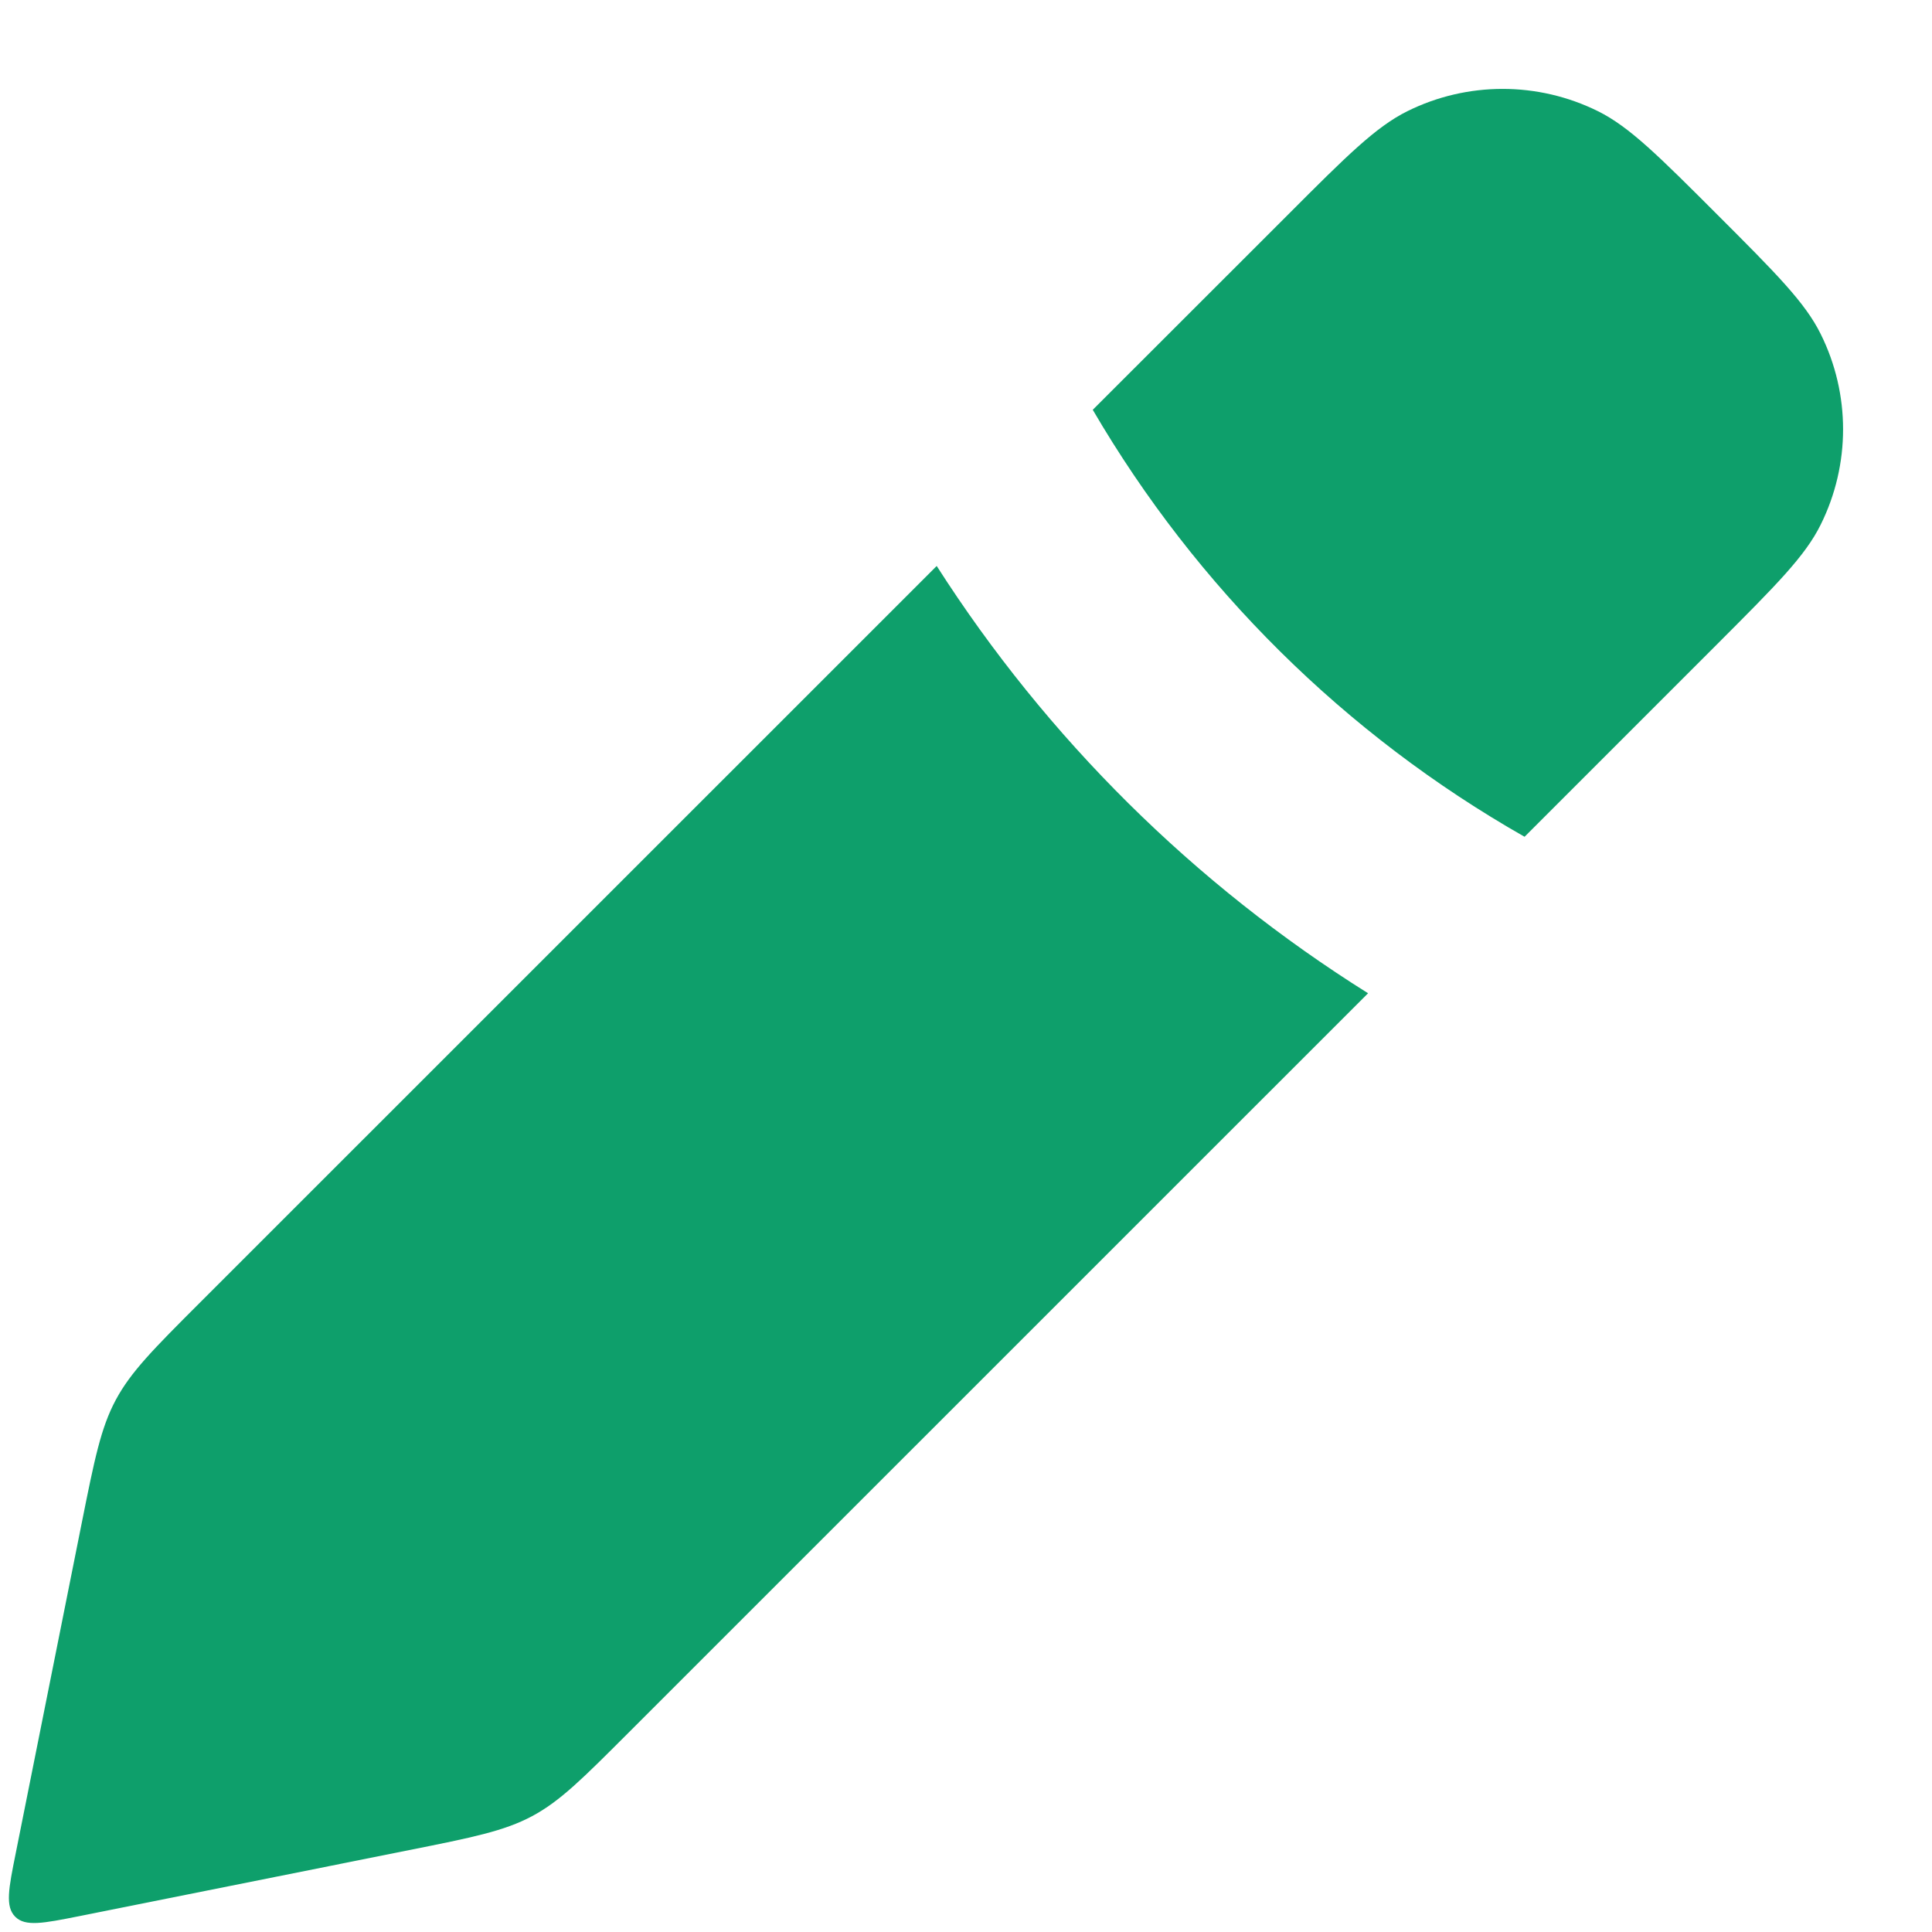
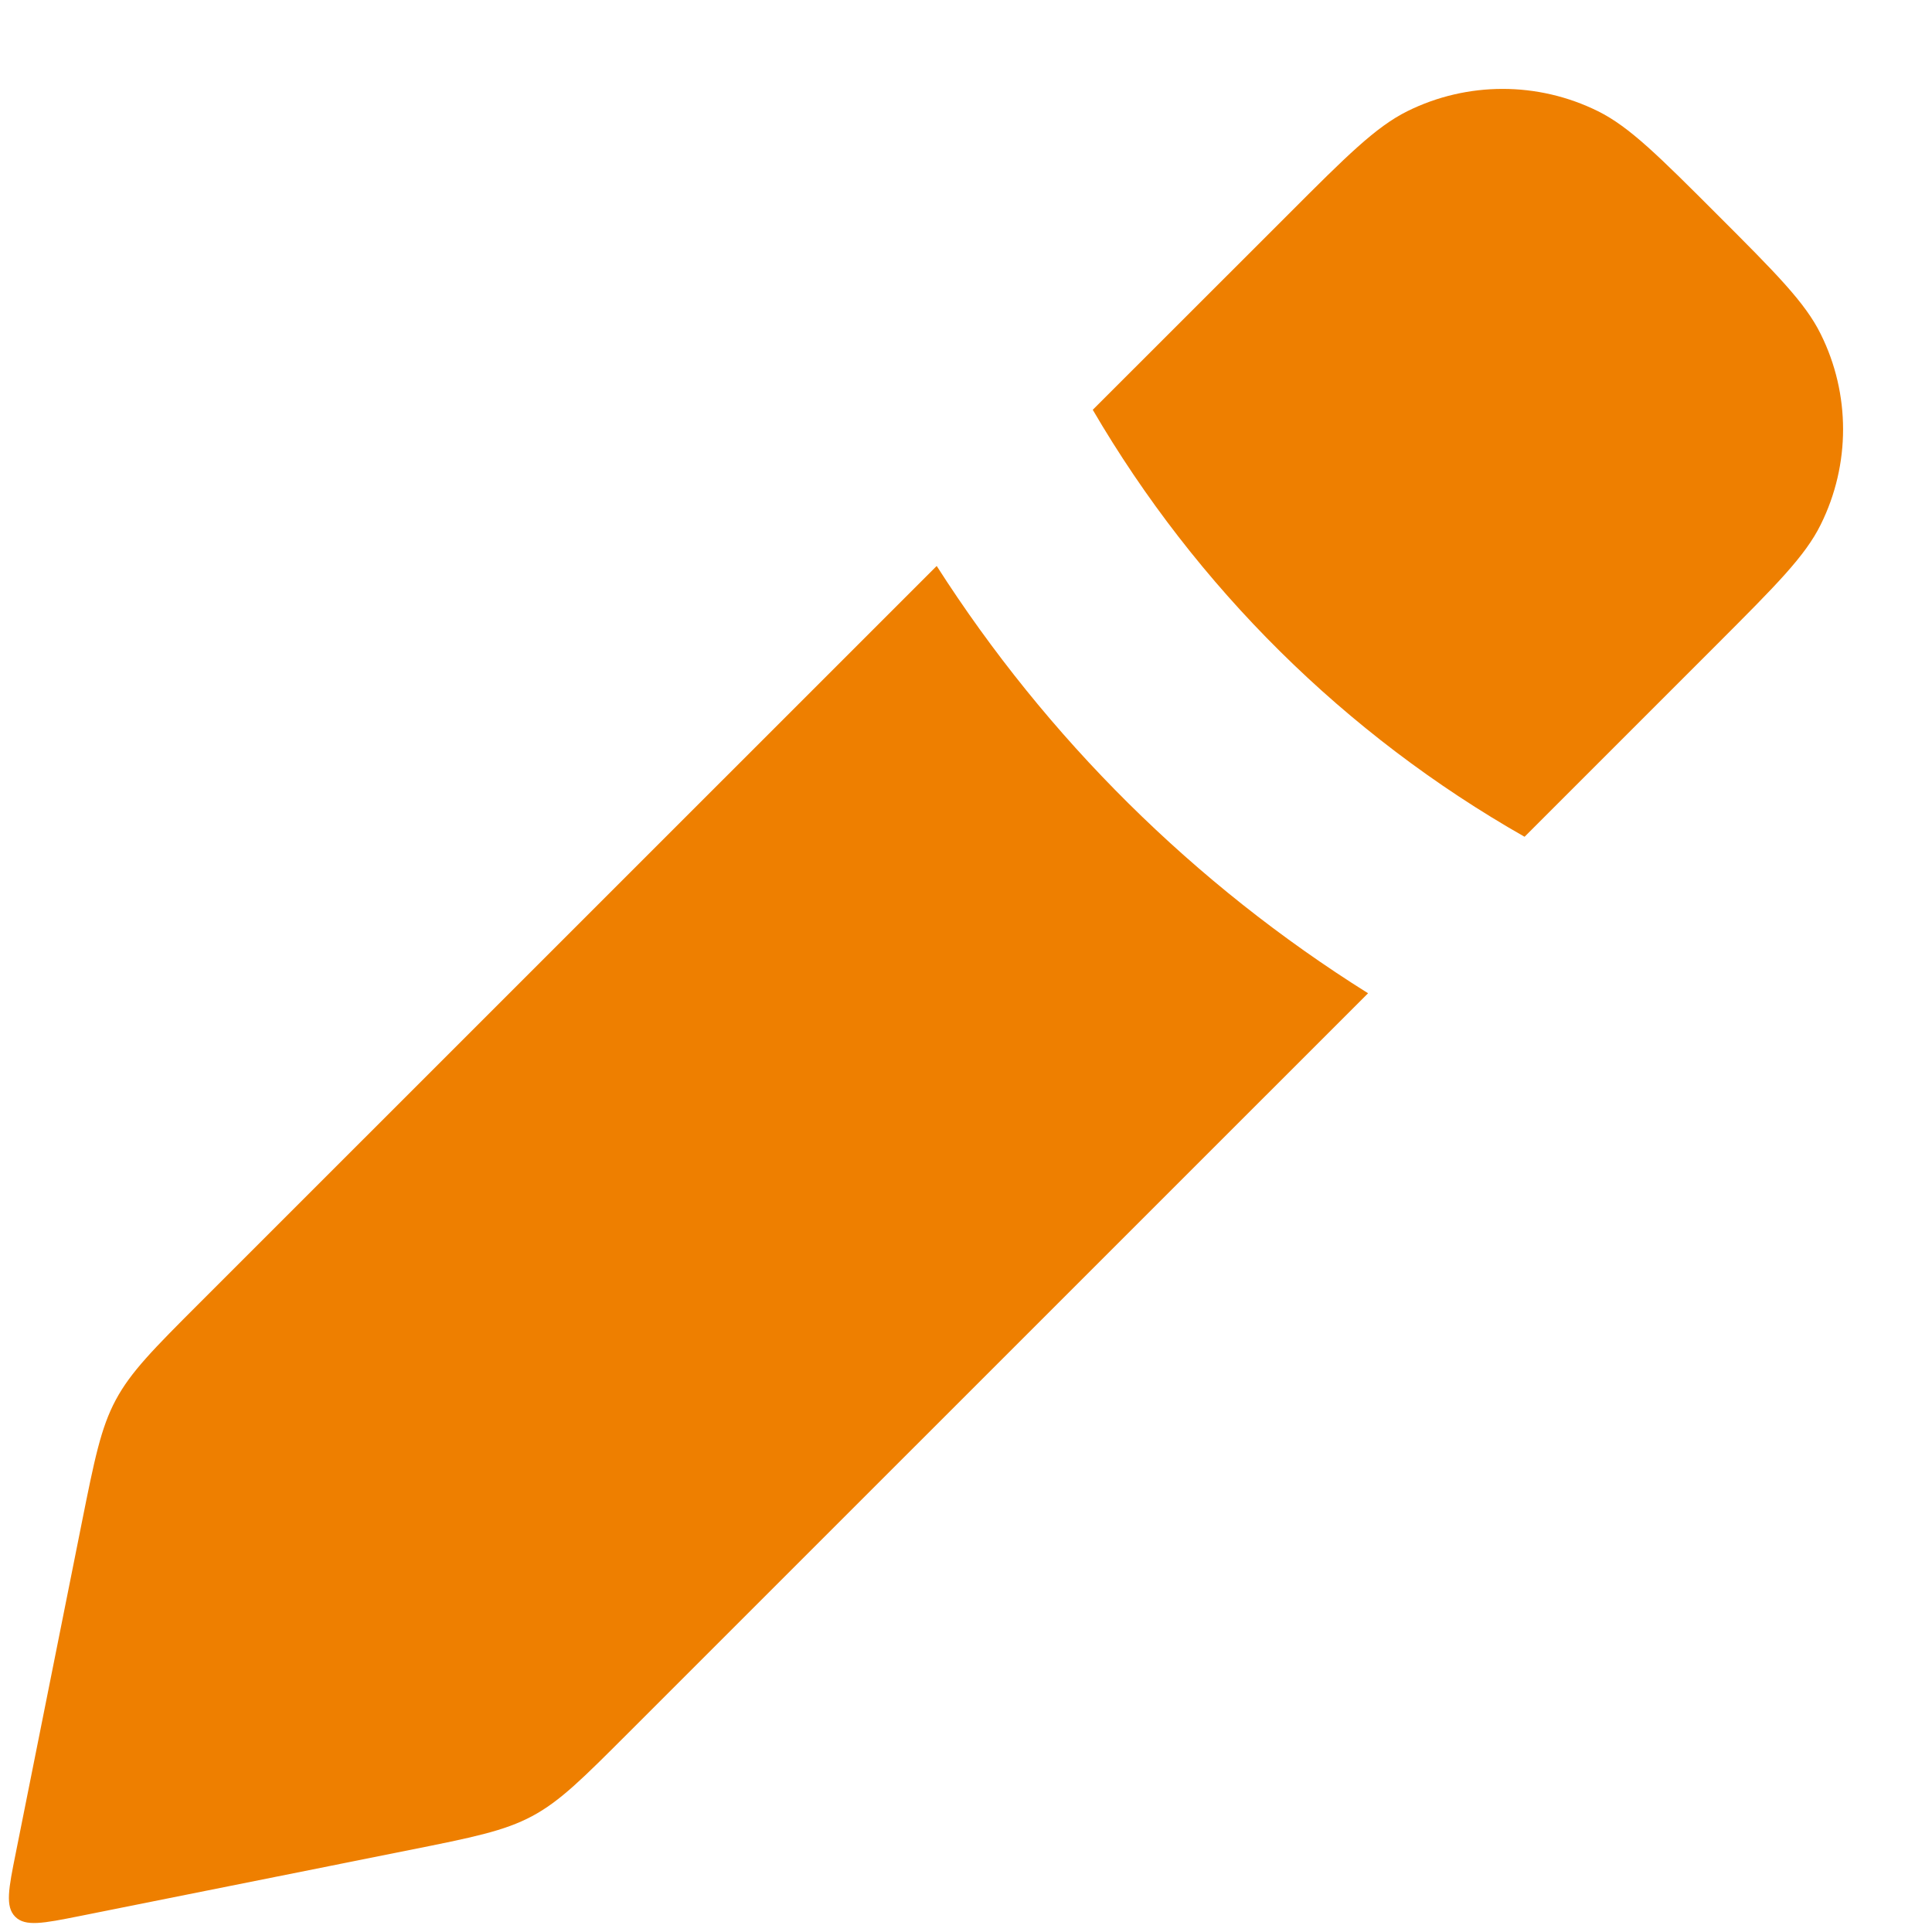
<svg xmlns="http://www.w3.org/2000/svg" width="18" height="18" viewBox="0 0 18 18" fill="none">
-   <path fill-rule="evenodd" clip-rule="evenodd" d="M14.204 7.796L16 6C16.545 5.454 16.818 5.182 16.963 4.888C17.241 4.328 17.241 3.671 16.963 3.112C16.818 2.818 16.545 2.545 16 2C15.454 1.454 15.182 1.182 14.888 1.036C14.328 0.759 13.671 0.759 13.112 1.036C12.818 1.182 12.545 1.454 12 2L10.181 3.818C11.145 5.469 12.531 6.845 14.204 7.796ZM8.727 5.273L1.856 12.143C1.431 12.568 1.219 12.781 1.079 13.042C0.939 13.303 0.88 13.598 0.762 14.187L0.147 17.264C0.08 17.597 0.047 17.763 0.142 17.858C0.236 17.952 0.403 17.919 0.735 17.853L3.812 17.237C4.402 17.119 4.696 17.06 4.957 16.921C5.219 16.781 5.431 16.568 5.856 16.143L12.746 9.254C11.124 8.238 9.752 6.876 8.727 5.273Z" fill="#0E9F6B" />
+   <path fill-rule="evenodd" clip-rule="evenodd" d="M14.204 7.796L16 6C16.545 5.454 16.818 5.182 16.963 4.888C17.241 4.328 17.241 3.671 16.963 3.112C16.818 2.818 16.545 2.545 16 2C15.454 1.454 15.182 1.182 14.888 1.036C14.328 0.759 13.671 0.759 13.112 1.036C12.818 1.182 12.545 1.454 12 2L10.181 3.818C11.145 5.469 12.531 6.845 14.204 7.796ZM8.727 5.273L1.856 12.143C1.431 12.568 1.219 12.781 1.079 13.042C0.939 13.303 0.88 13.598 0.762 14.187L0.147 17.264C0.08 17.597 0.047 17.763 0.142 17.858C0.236 17.952 0.403 17.919 0.735 17.853L3.812 17.237C4.402 17.119 4.696 17.06 4.957 16.921C5.219 16.781 5.431 16.568 5.856 16.143L12.746 9.254C11.124 8.238 9.752 6.876 8.727 5.273Z" fill="#EE7F00" />
</svg>
